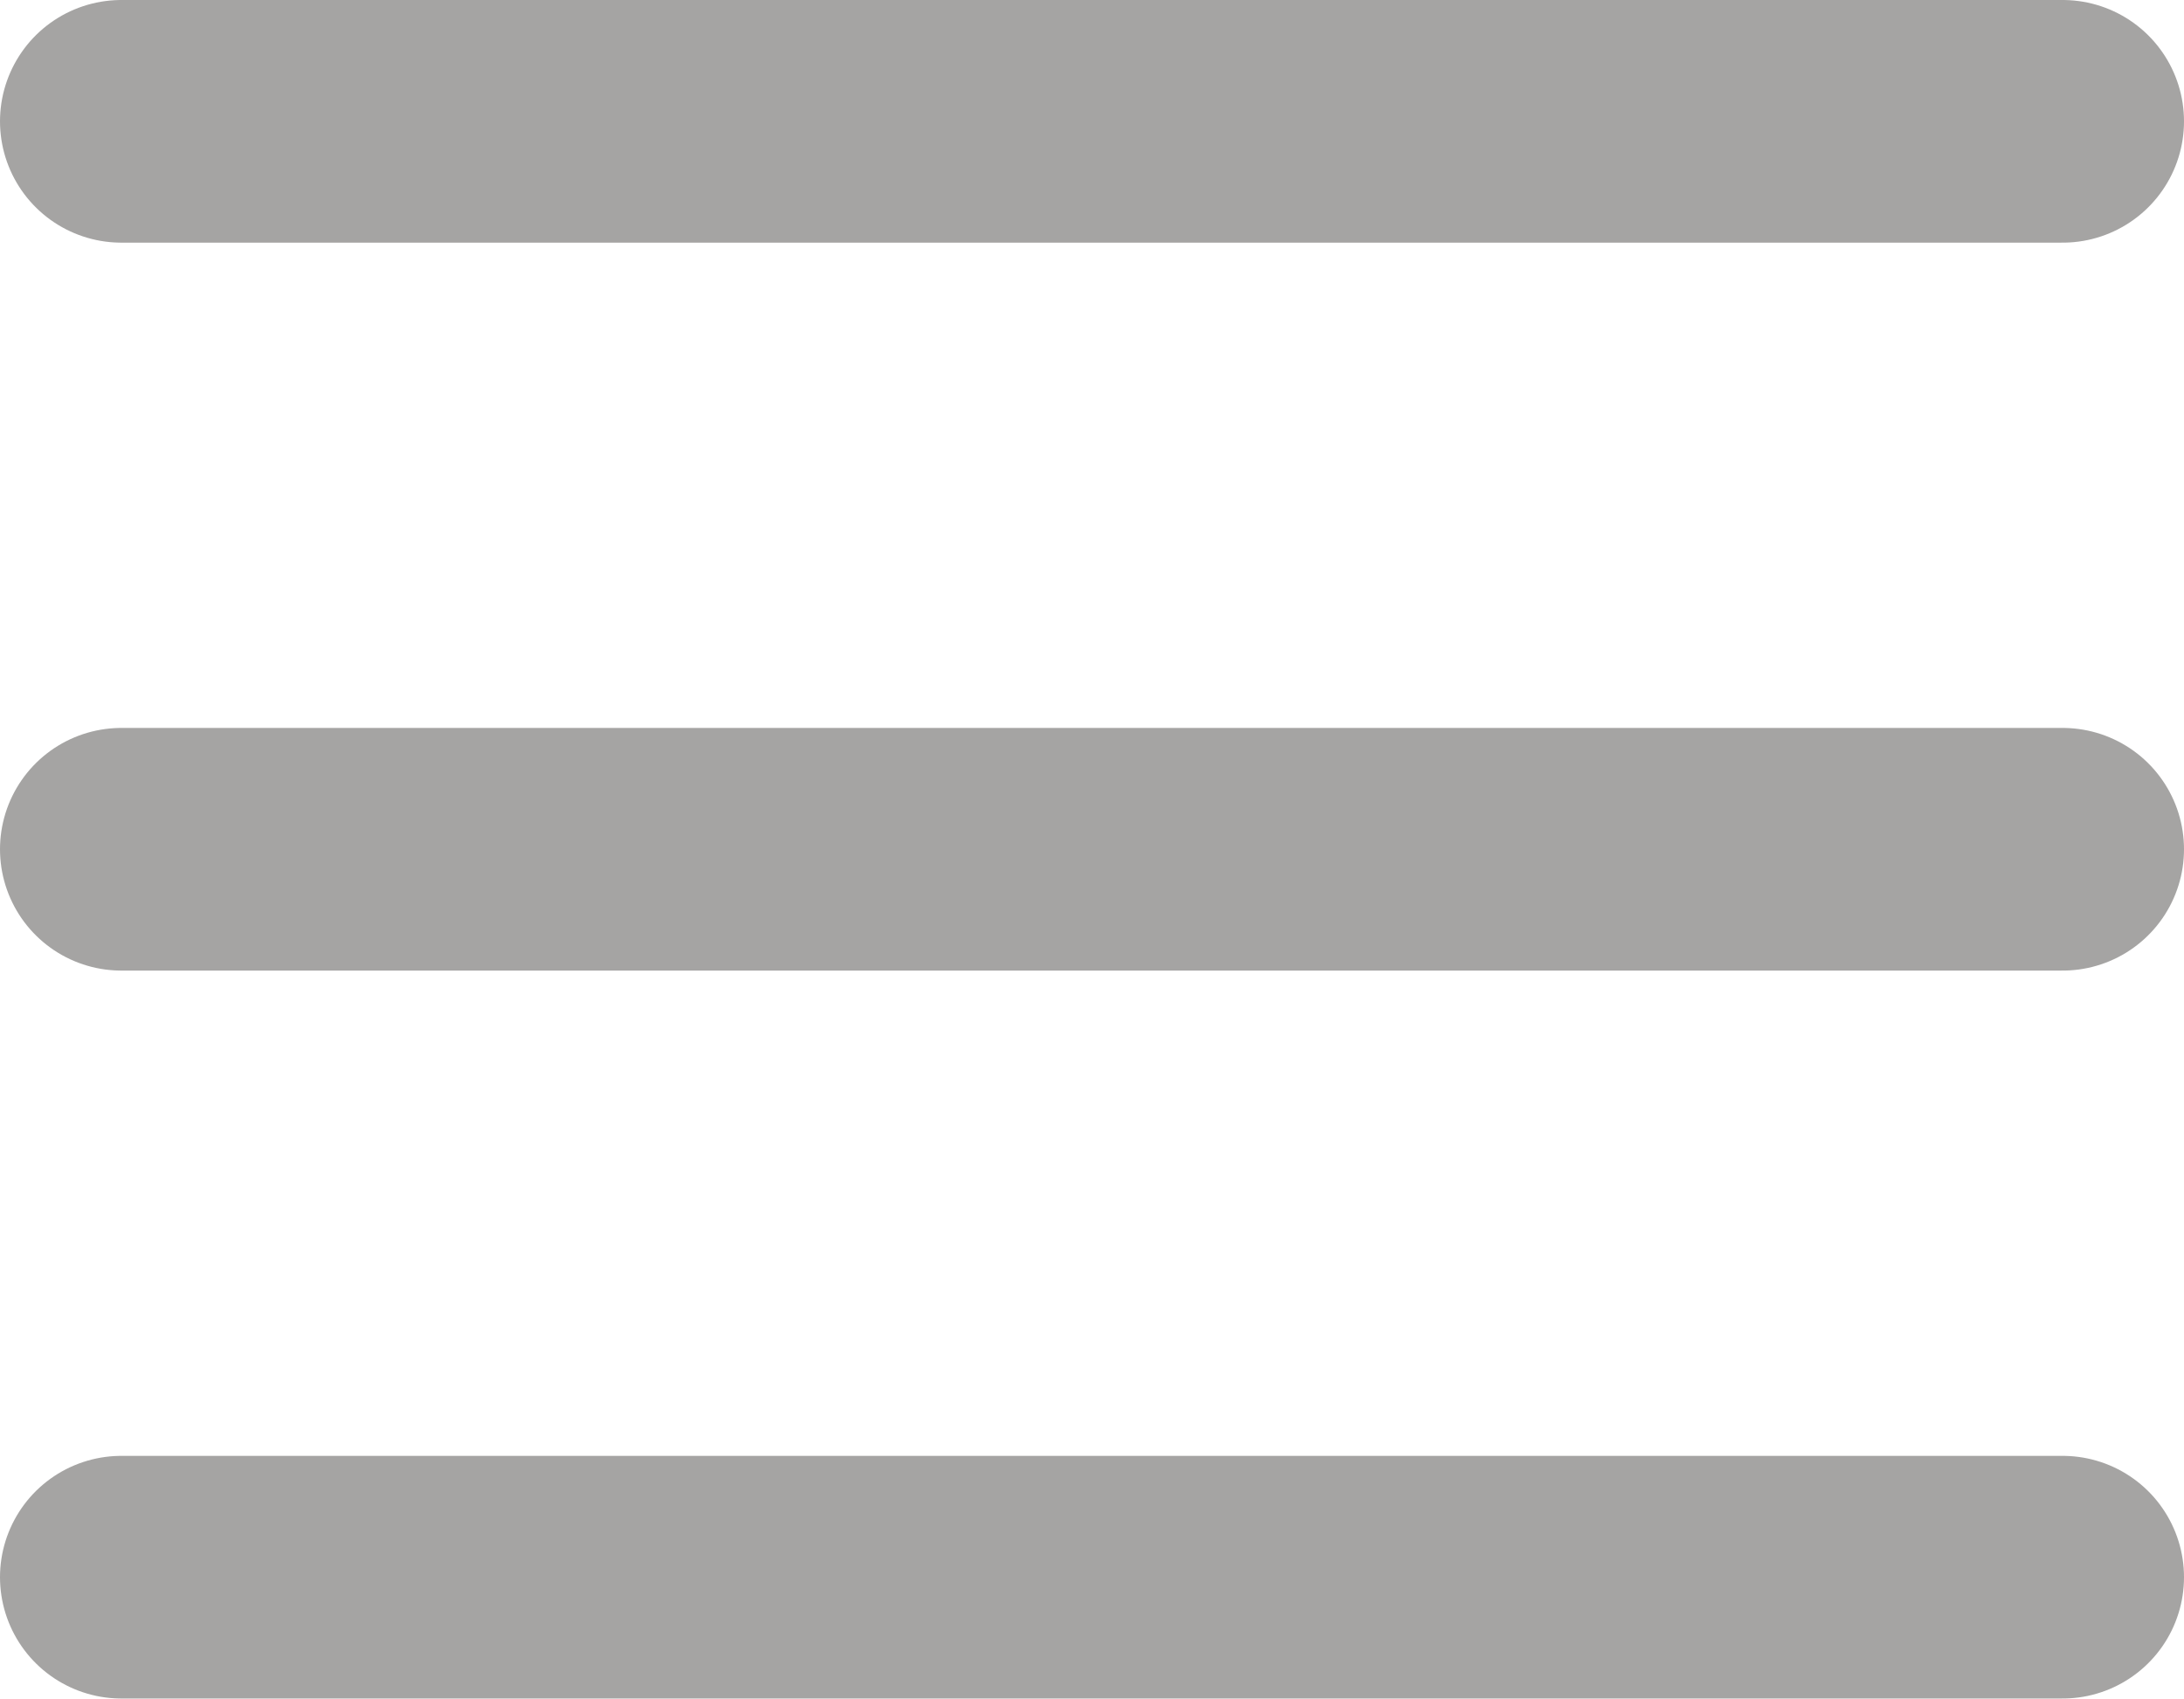
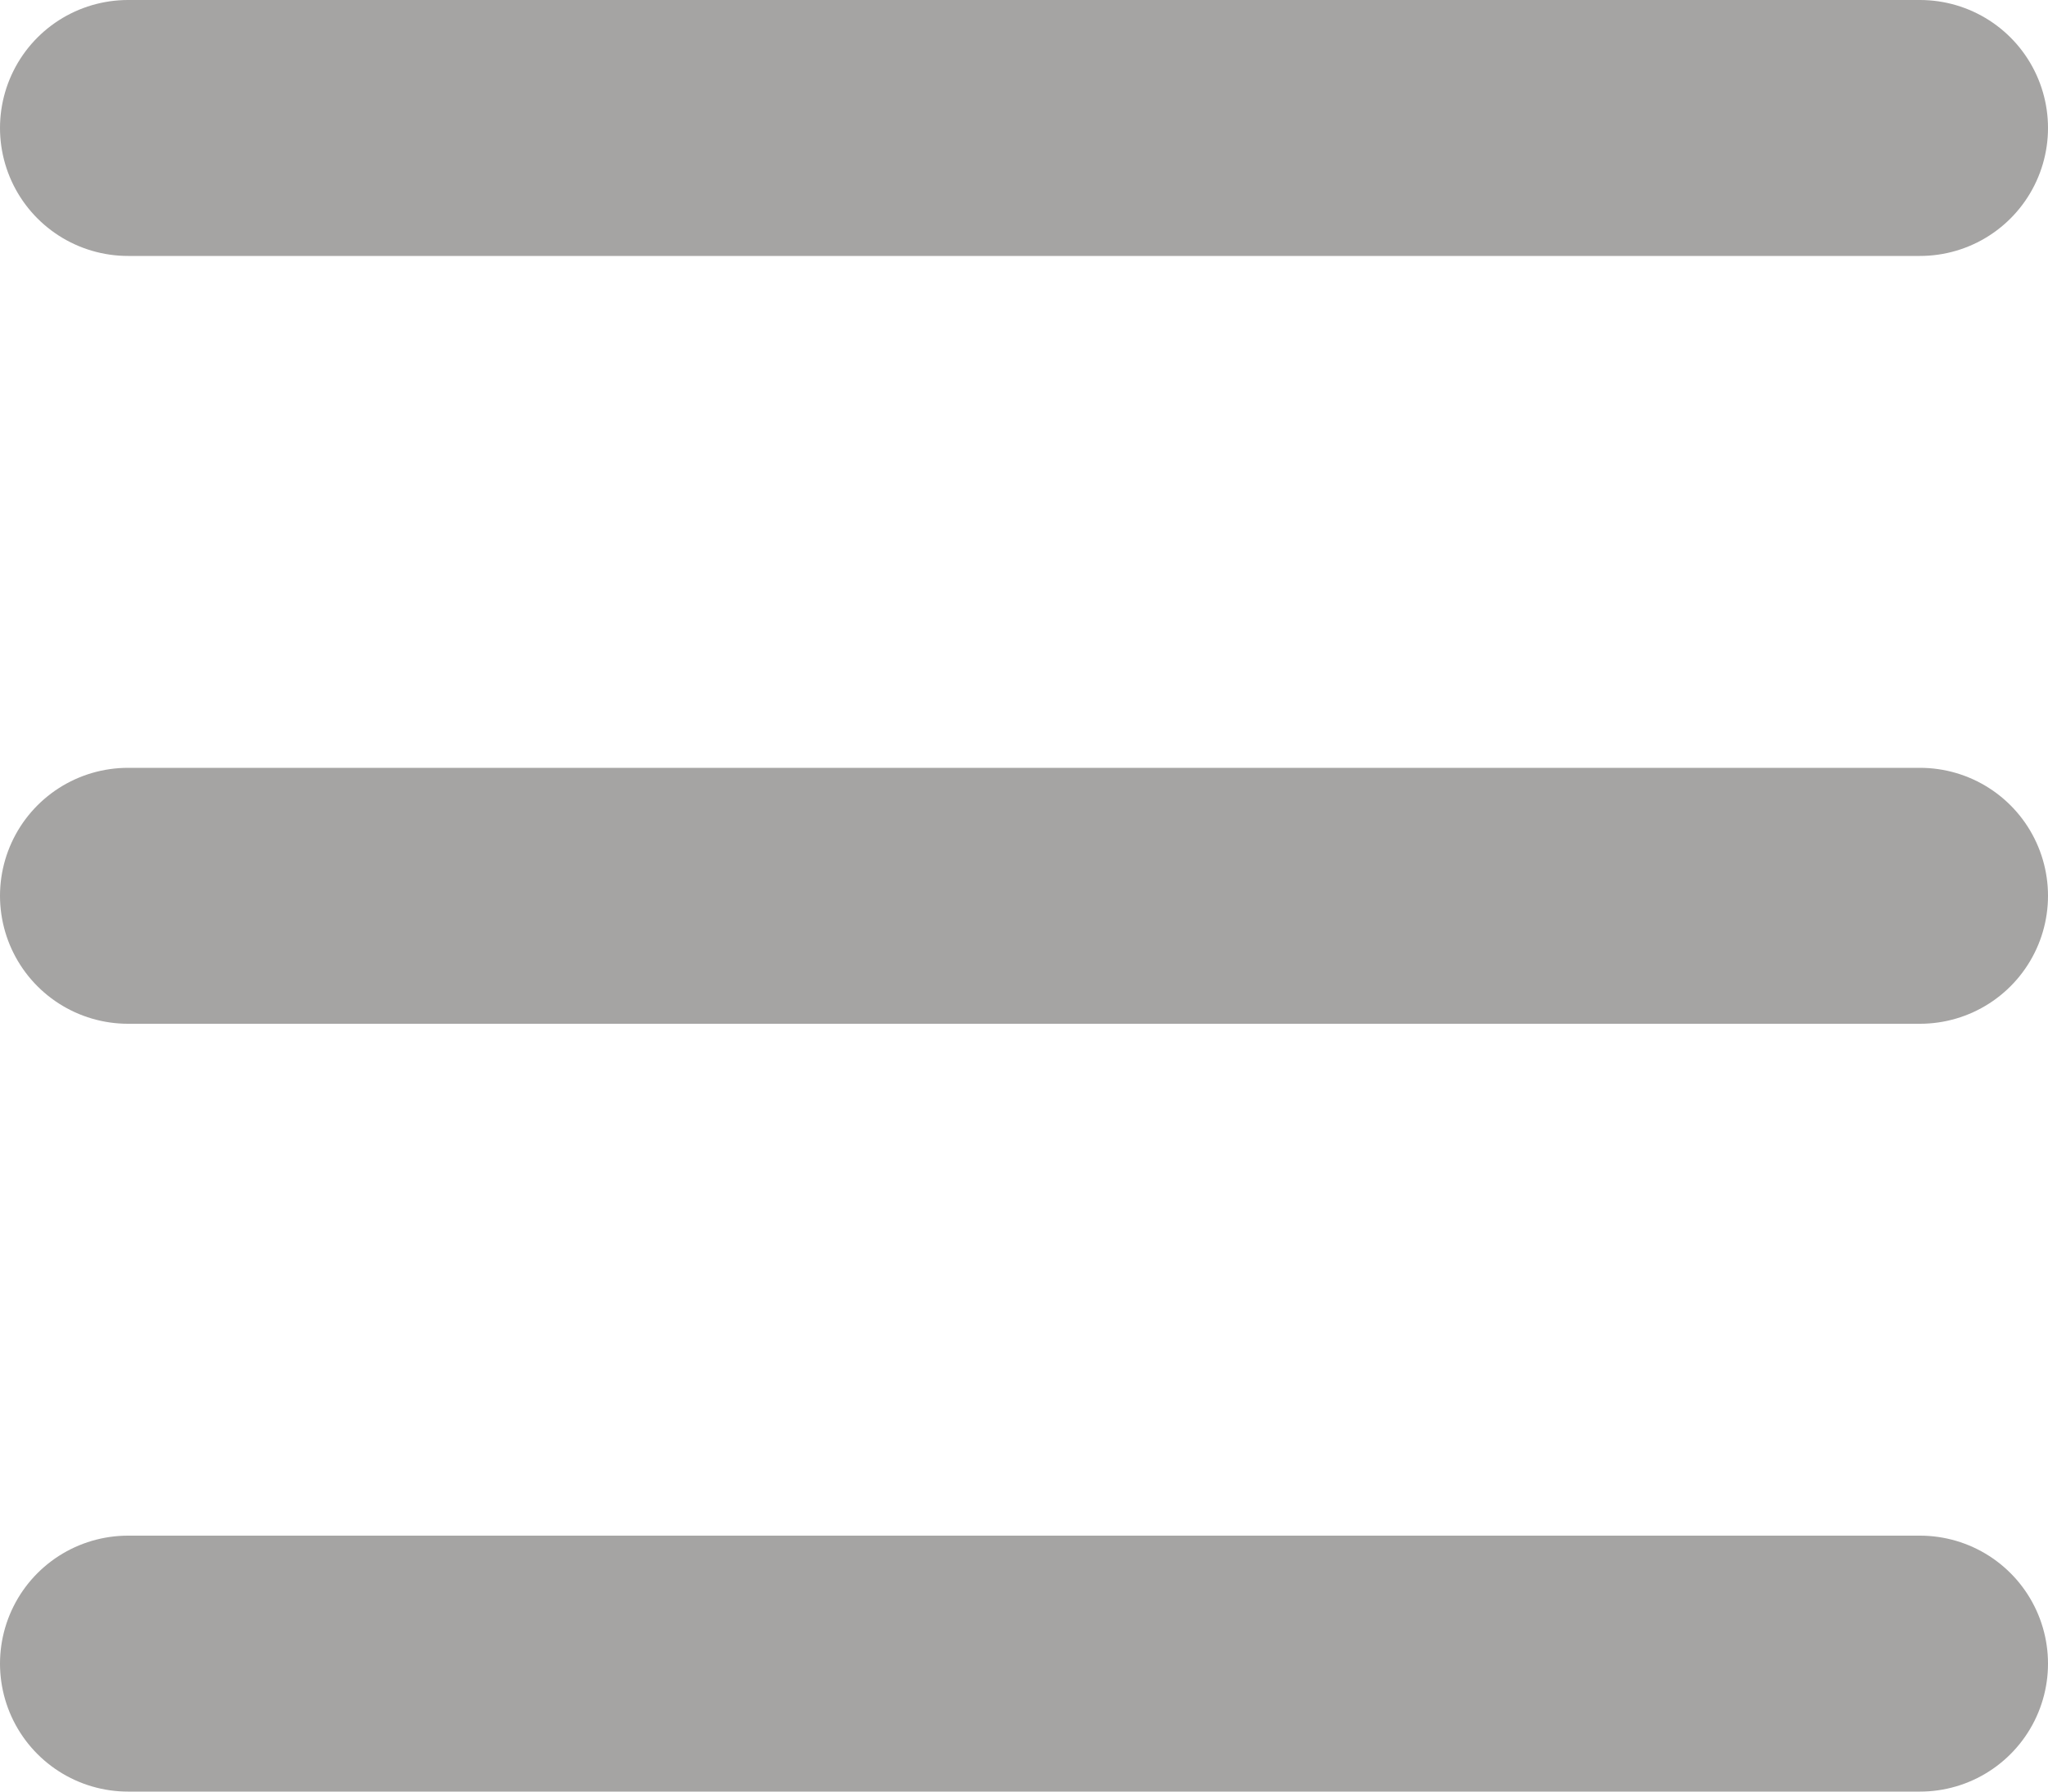
- <svg xmlns="http://www.w3.org/2000/svg" width="18px" height="14px" viewBox="0 0 18 14" version="1.1">
+ <svg xmlns="http://www.w3.org/2000/svg" width="16px" height="14px" viewBox="0 0 16 14" version="1.1">
  <defs />
  <g id="Page-1" stroke="none" stroke-width="1" fill="none" fill-rule="evenodd" stroke-linecap="round" stroke-linejoin="round">
-     <g id="Artboard" transform="translate(-459, -5)" stroke="#A5A4A3" stroke-width="2">
-       <g id="menu" transform="translate(460, 5)">
-         <path d="M16,13 L0,13" id="Line" />
-         <path d="M16,7 L0,7" id="Line" />
-         <path d="M16,1 L0,1" id="Line" />
+     <g id="Artboard" transform="translate(-460, -5)" stroke="#A5A4A3" stroke-width="2">
+       <g id="menu" transform="translate(461, 5)">
+         <path d="M14,13 L0,13" id="Line" />
+         <path d="M14,7 L0,7" id="Line" />
+         <path d="M14,1 L0,1" id="Line" />
      </g>
    </g>
  </g>
</svg>
